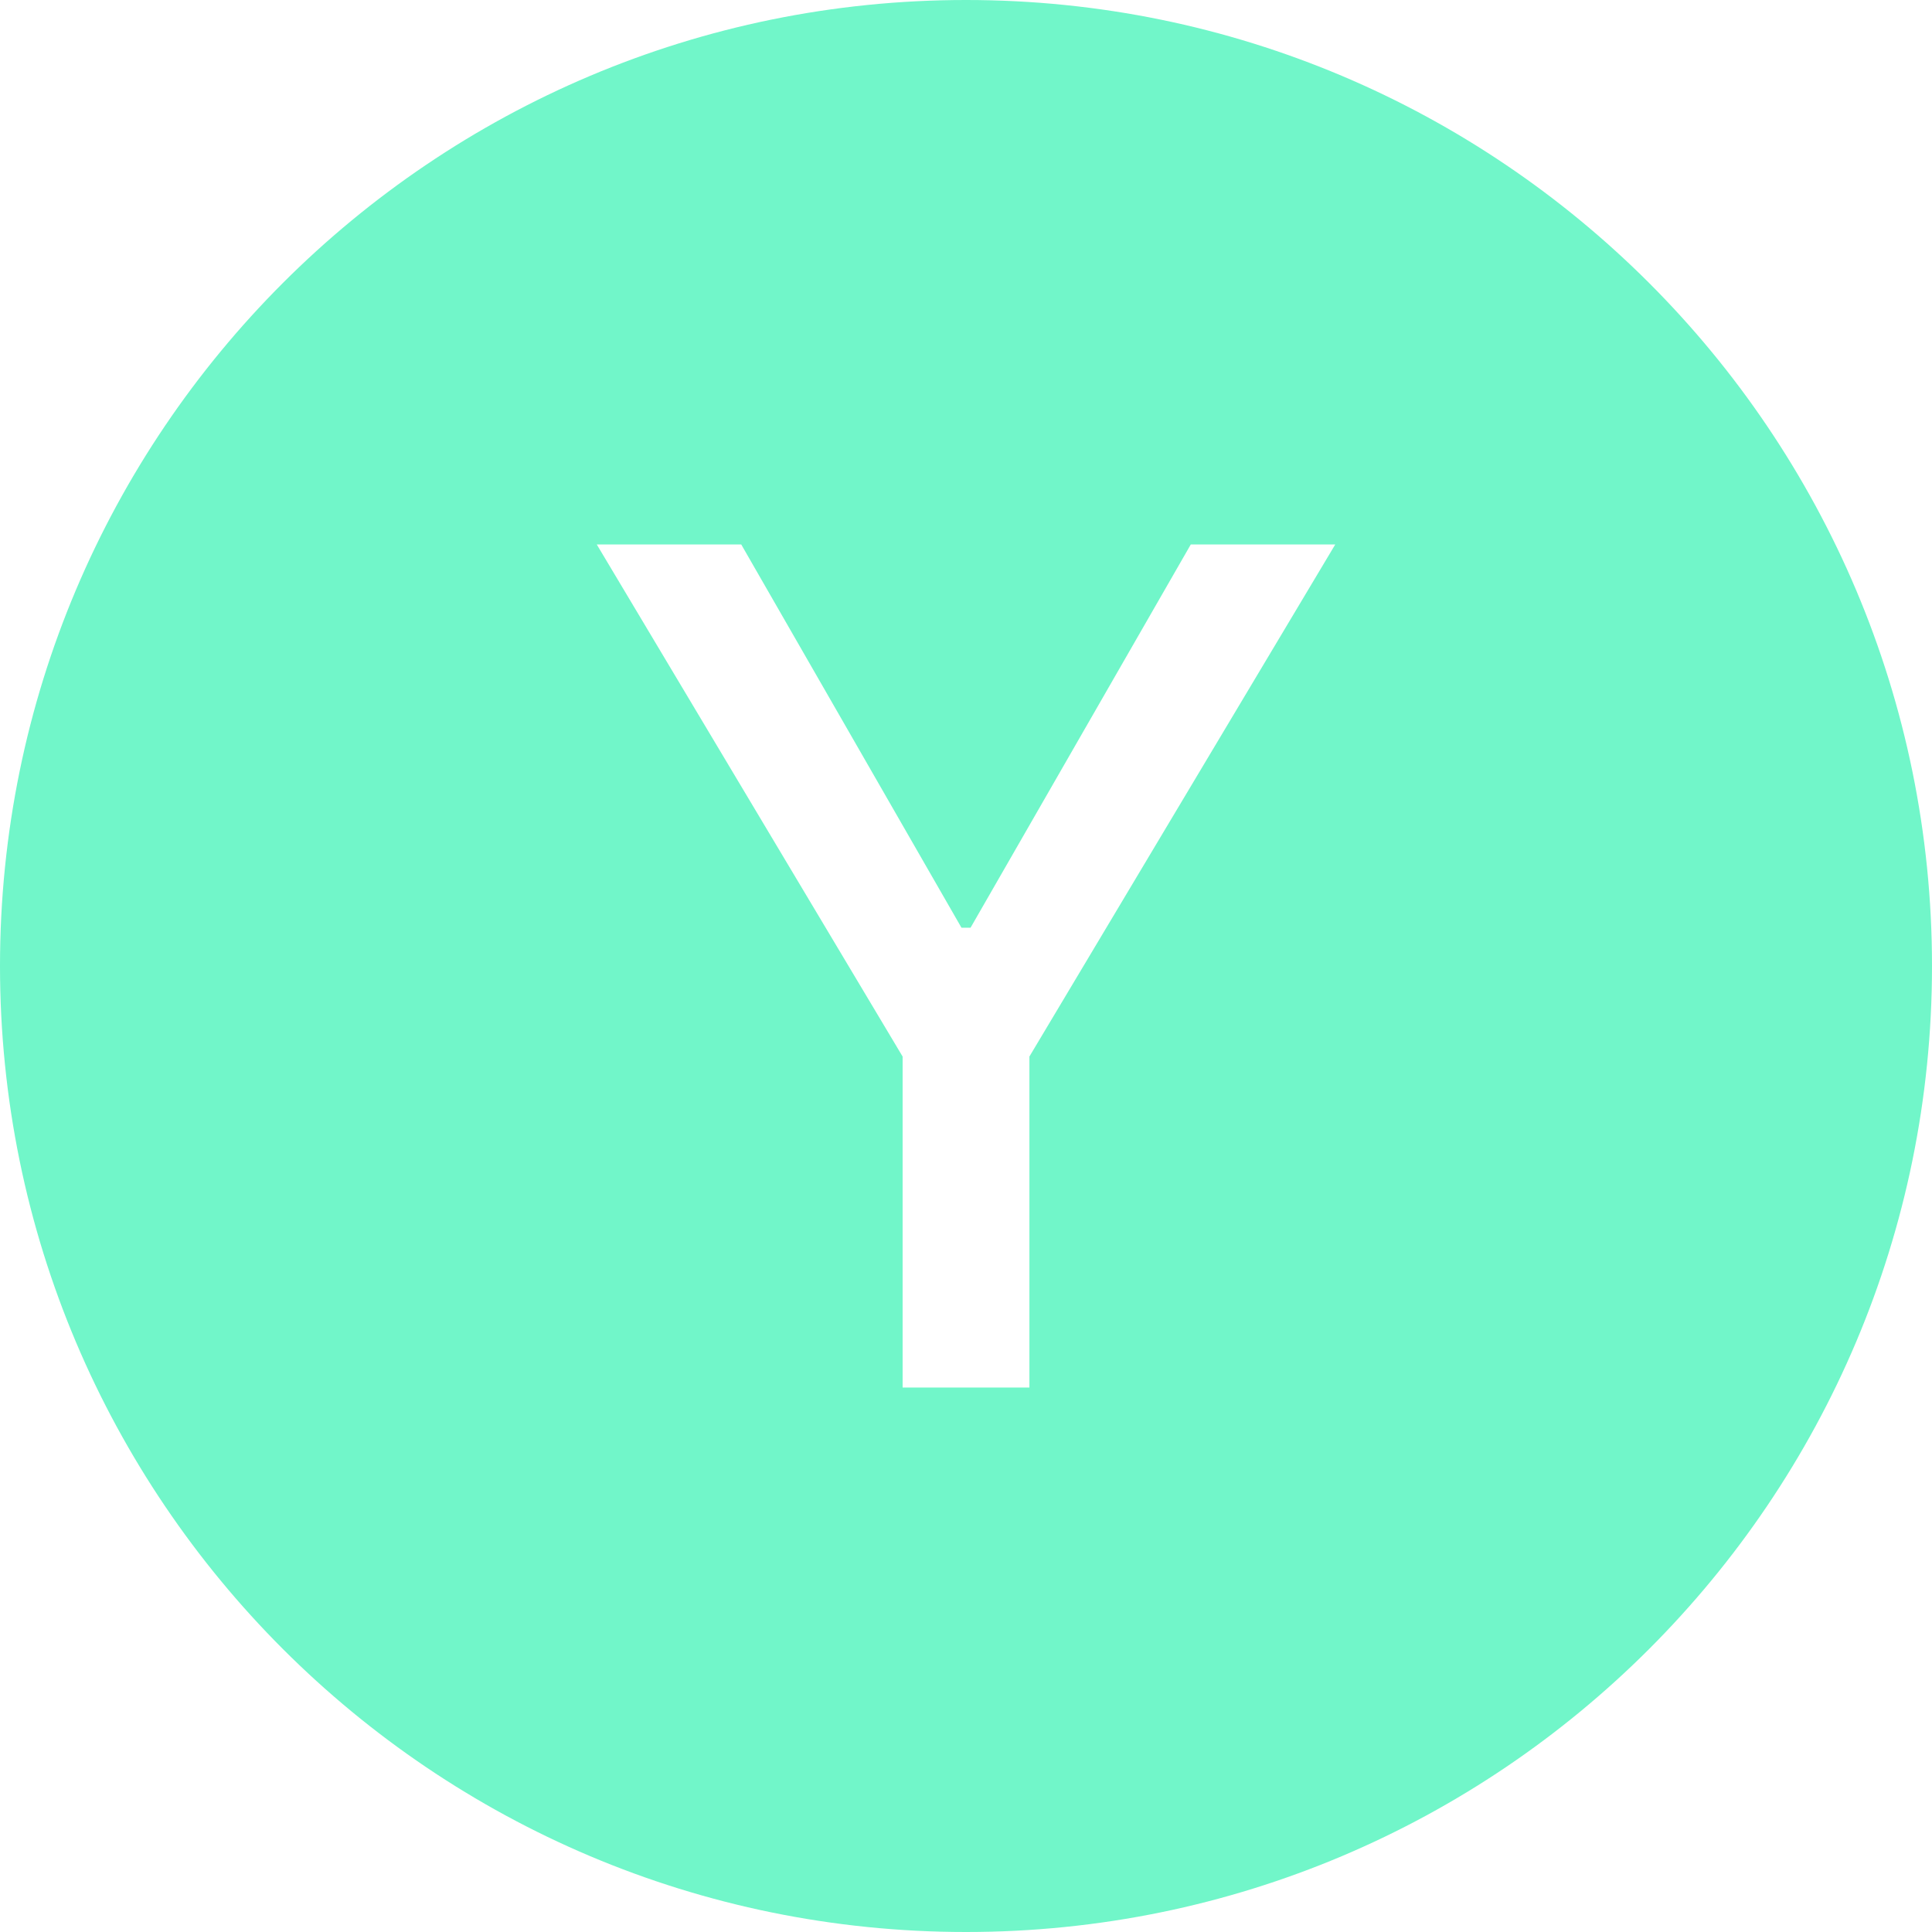
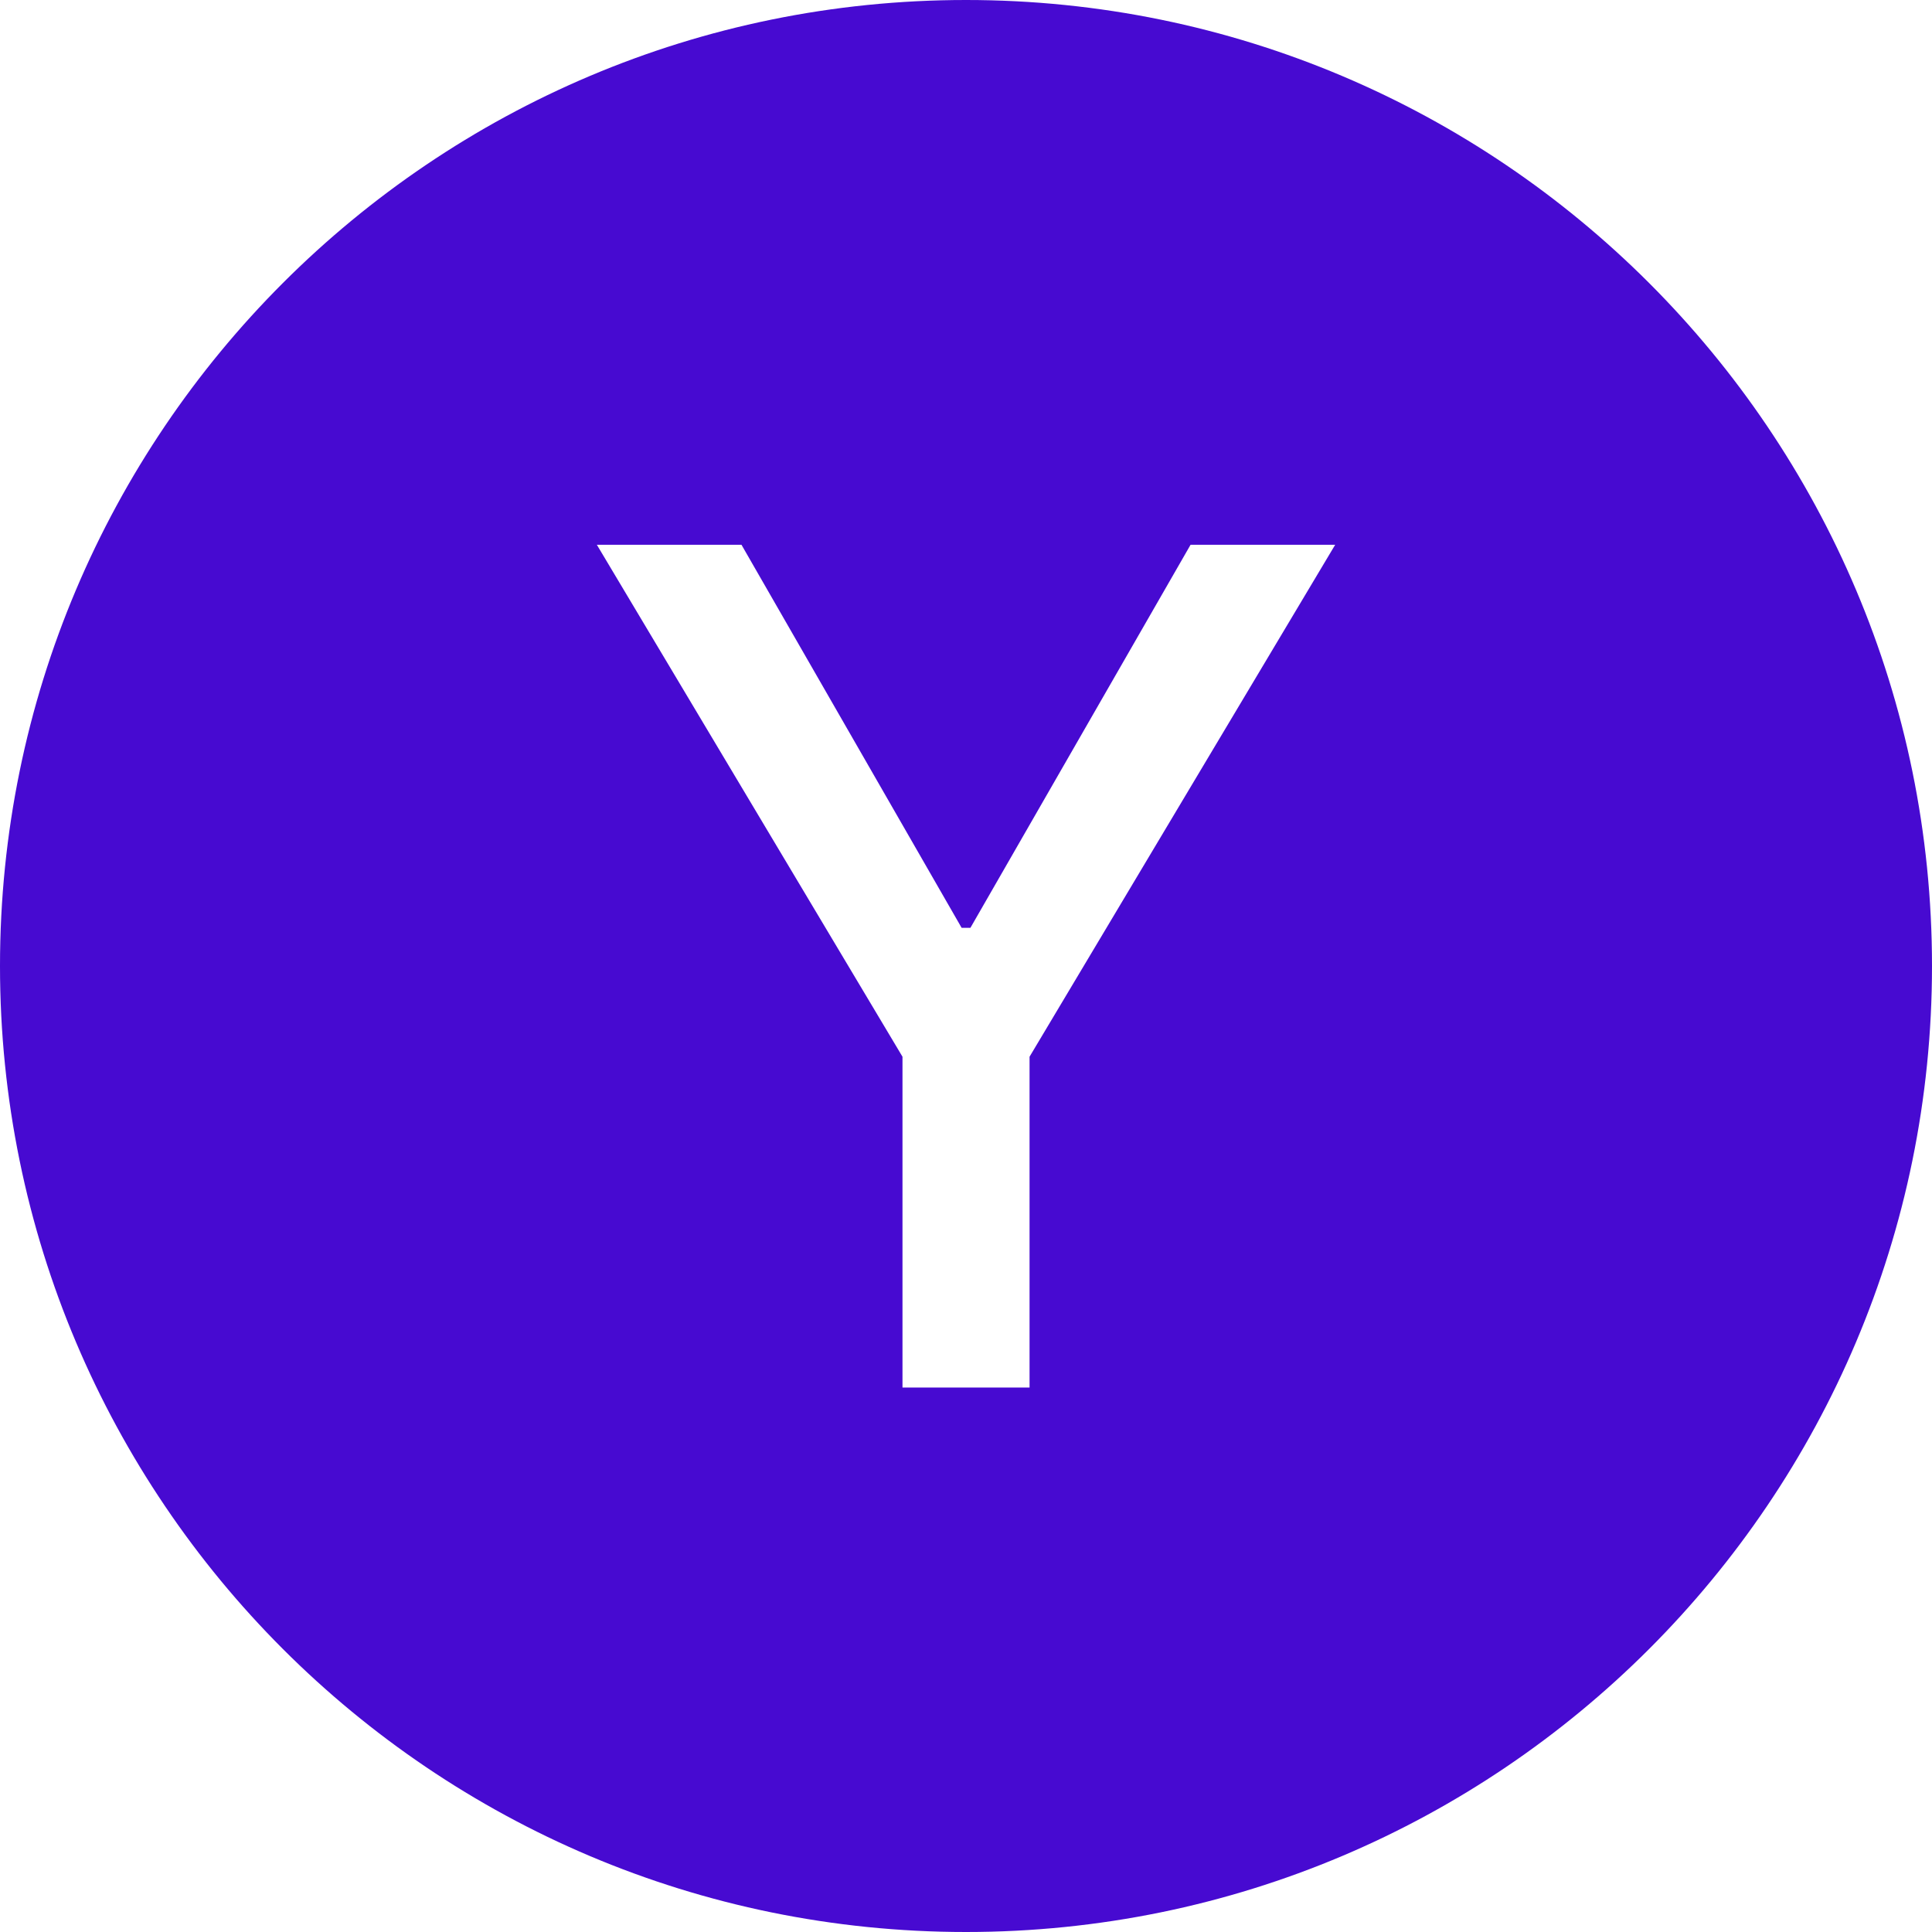
- <svg xmlns="http://www.w3.org/2000/svg" xmlns:xlink="http://www.w3.org/1999/xlink" width="700" height="700" viewBox="0 0 700 700">
+ <svg xmlns="http://www.w3.org/2000/svg" xmlns:xlink="http://www.w3.org/1999/xlink" width="48" height="48" viewBox="0 0 48 48">
  <defs>
    <g>
      <g id="glyph-0-0">
-         <path d="M 39.078 95.453 L 39.078 19.094 L 386.297 19.094 L 386.297 95.453 Z M 39.078 -9.547 L 39.078 -85.906 L 386.297 -85.906 L 386.297 -9.547 Z M 39.078 -114.547 L 39.078 -190.906 L 386.297 -190.906 L 386.297 -114.547 Z M 39.078 -219.547 L 39.078 -295.906 L 386.297 -295.906 L 386.297 -219.547 Z M 39.078 -324.547 L 39.078 -400.906 L 386.297 -400.906 L 386.297 -324.547 Z M 39.078 -324.547 " />
+         <path d="M 2.672 6.547 L 2.672 1.312 L 26.484 1.312 L 26.484 6.547 Z M 2.672 -0.656 L 2.672 -5.891 L 26.484 -5.891 L 26.484 -0.656 Z M 2.672 -7.859 L 2.672 -13.094 L 26.484 -13.094 L 26.484 -7.859 Z M 2.672 -15.047 L 2.672 -20.281 L 26.484 -20.281 L 26.484 -15.047 Z M 2.672 -22.25 L 2.672 -27.484 L 26.484 -27.484 L 26.484 -22.25 Z M 2.672 -22.25 " />
      </g>
      <g id="glyph-0-1">
-         <path d="M 10 -305.453 L 62.344 -305.453 L 142.141 -166.594 L 145.422 -166.594 L 225.219 -305.453 L 277.562 -305.453 L 166.75 -119.922 L 166.75 0 L 120.812 0 L 120.812 -119.922 Z M 10 -305.453 " />
+         <path d="M 0.688 -20.938 L 4.281 -20.938 L 9.75 -11.422 L 9.969 -11.422 L 15.438 -20.938 L 19.031 -20.938 L 11.438 -8.219 L 11.438 0 L 8.281 0 L 8.281 -8.219 Z M 0.688 -20.938 " />
      </g>
    </g>
  </defs>
-   <path fill-rule="nonzero" fill="rgb(44.314%, 96.471%, 78.824%)" fill-opacity="1" d="M 700 350 C 700 543.301 543.301 700 350 700 C 156.699 700 0 543.301 0 350 C 0 156.699 156.699 0 350 0 C 543.301 0 700 156.699 700 350 " />
+   <path fill-rule="nonzero" fill="rgb(27.843%, 3.922%, 81.961%)" fill-opacity="1" d="M 48 24 C 48 37.254 37.254 48 24 48 C 10.746 48 0 37.254 0 24 C 0 10.746 10.746 0 24 0 C 37.254 0 48 10.746 48 24 " />
  <g fill="rgb(100%, 100%, 100%)" fill-opacity="1">
-     <use xlink:href="#glyph-0-1" x="206.223" y="502.727" />
+     <use xlink:href="#glyph-0-1" x="14.141" y="34.473" />
  </g>
</svg>
